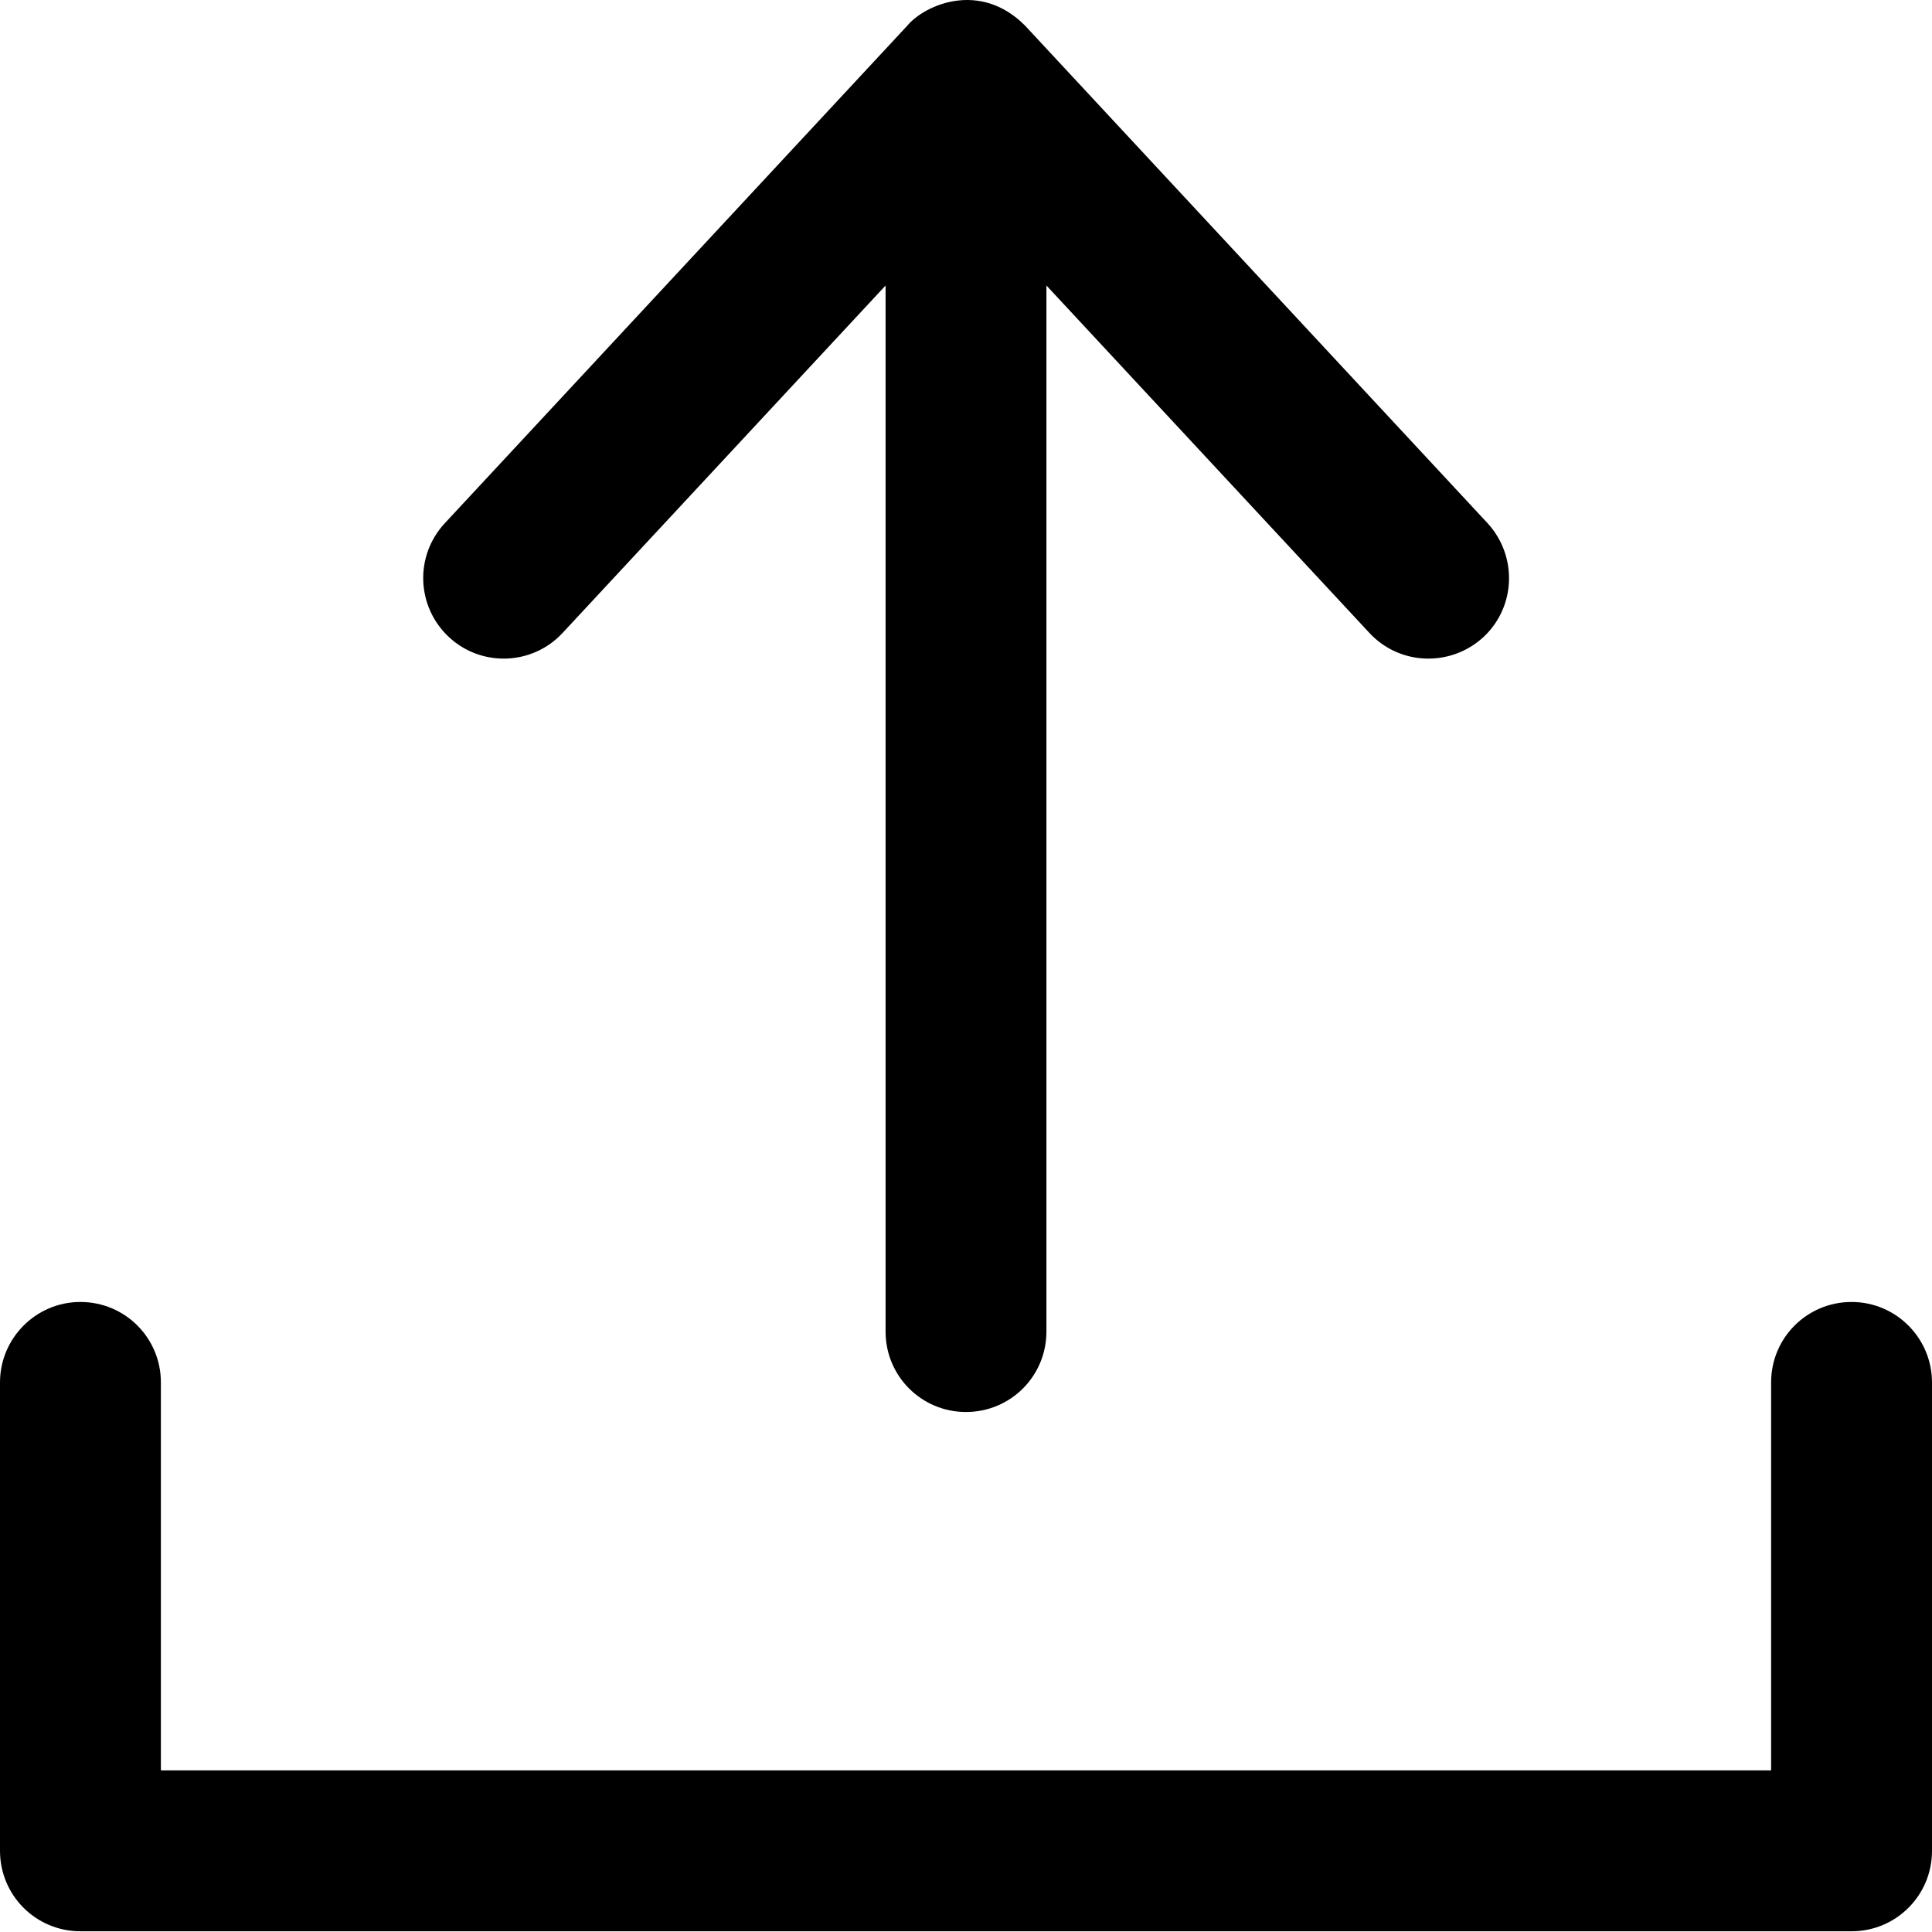
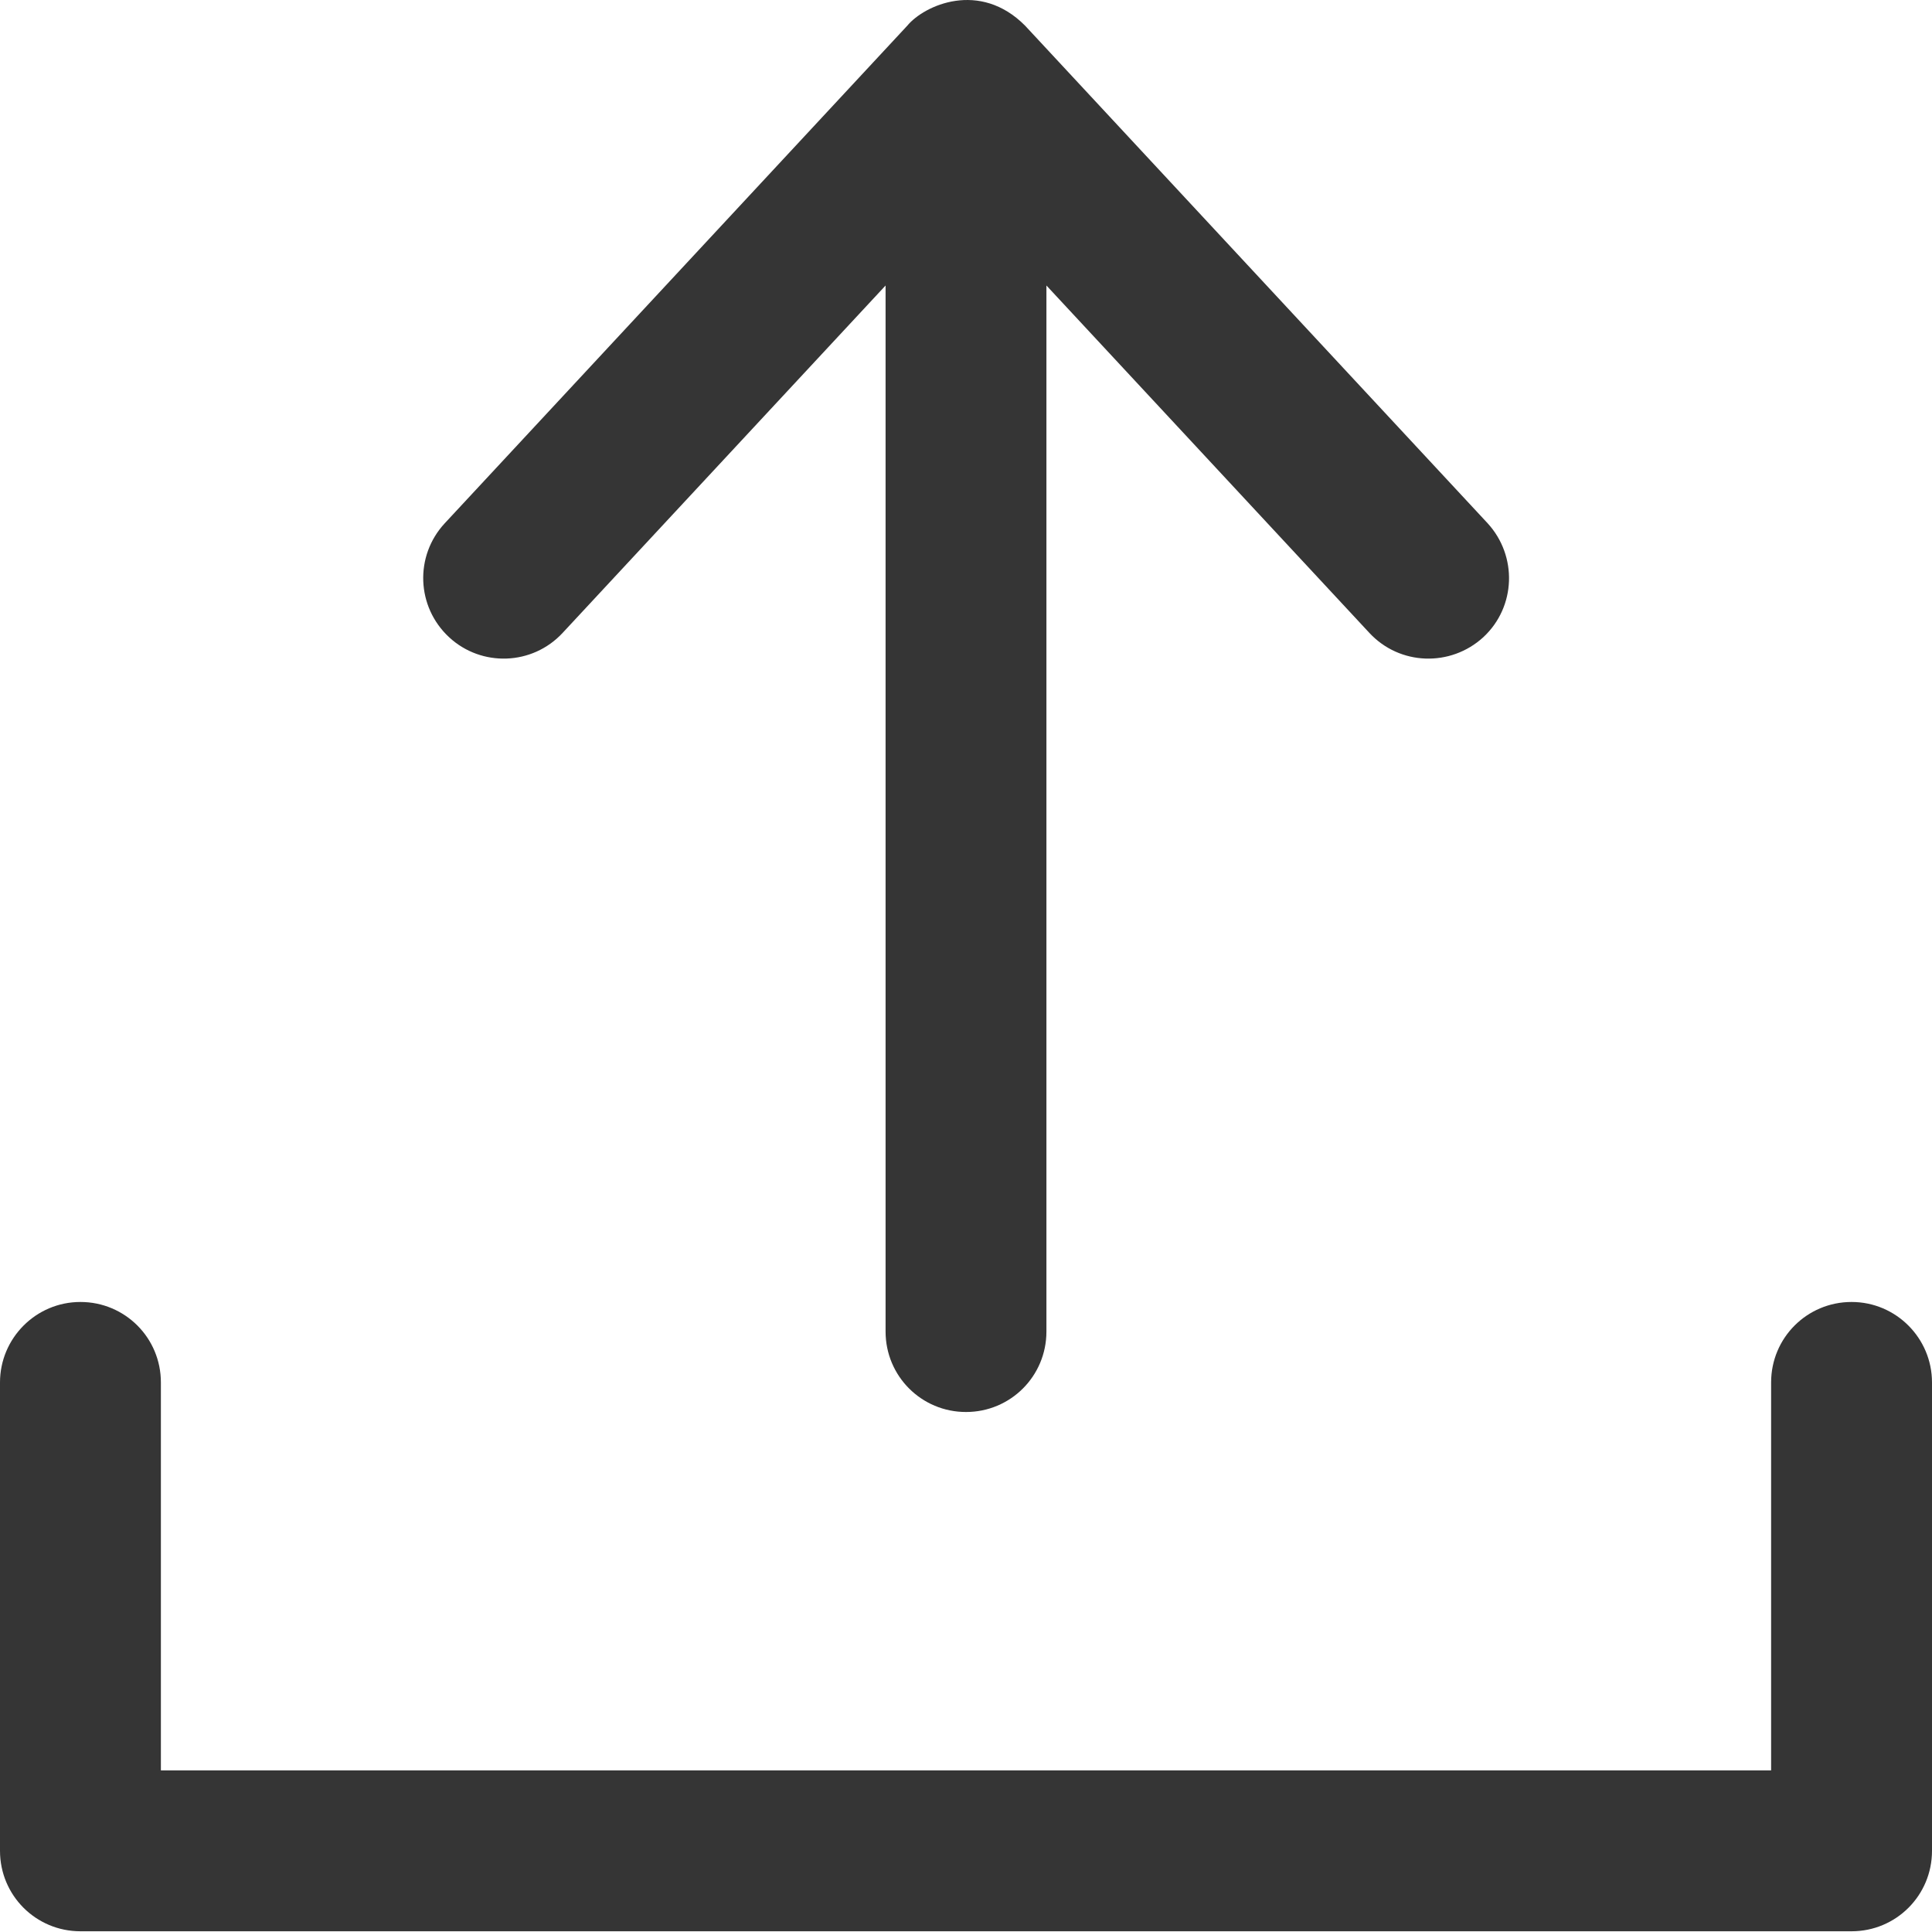
<svg xmlns="http://www.w3.org/2000/svg" width="40" height="40" viewBox="0 0 40 40" fill="none">
-   <path d="M11.649 13.103L18.335 5.911V27.569C18.335 28.491 19.078 29.234 20 29.234C20.922 29.234 21.665 28.491 21.665 27.569V5.911L28.351 13.103C28.98 13.781 30.033 13.813 30.71 13.193C31.388 12.564 31.42 11.511 30.8 10.834L21.224 0.532C20.286 -0.415 19.135 0.107 18.784 0.532L9.208 10.834C8.58 11.511 8.62 12.564 9.298 13.193C9.967 13.813 11.02 13.781 11.649 13.103Z" fill="black" />
-   <path d="M38.335 26.956C37.412 26.956 36.669 27.699 36.669 28.622V36.654H3.331V28.622C3.331 27.699 2.588 26.956 1.665 26.956C0.743 26.956 0 27.707 0 28.622V38.319C0 39.242 0.743 39.985 1.665 39.985H38.335C39.257 39.985 40 39.242 40 38.319V28.622C40 27.707 39.257 26.956 38.335 26.956Z" fill="black" />
+   <path d="M11.649 13.103L18.335 5.911V27.569C18.335 28.491 19.078 29.234 20 29.234C20.922 29.234 21.665 28.491 21.665 27.569V5.911L28.351 13.103C28.98 13.781 30.033 13.813 30.71 13.193C31.388 12.564 31.42 11.511 30.8 10.834L21.224 0.532C20.286 -0.415 19.135 0.107 18.784 0.532L9.208 10.834C8.58 11.511 8.62 12.564 9.298 13.193C9.967 13.813 11.02 13.781 11.649 13.103Z" fill="#353535" />
+   <path d="M38.335 26.956C37.412 26.956 36.669 27.699 36.669 28.622V36.654H3.331V28.622C3.331 27.699 2.588 26.956 1.665 26.956C0.743 26.956 0 27.707 0 28.622V38.319C0 39.242 0.743 39.985 1.665 39.985H38.335C39.257 39.985 40 39.242 40 38.319V28.622C40 27.707 39.257 26.956 38.335 26.956Z" fill="#353535" />
</svg>
